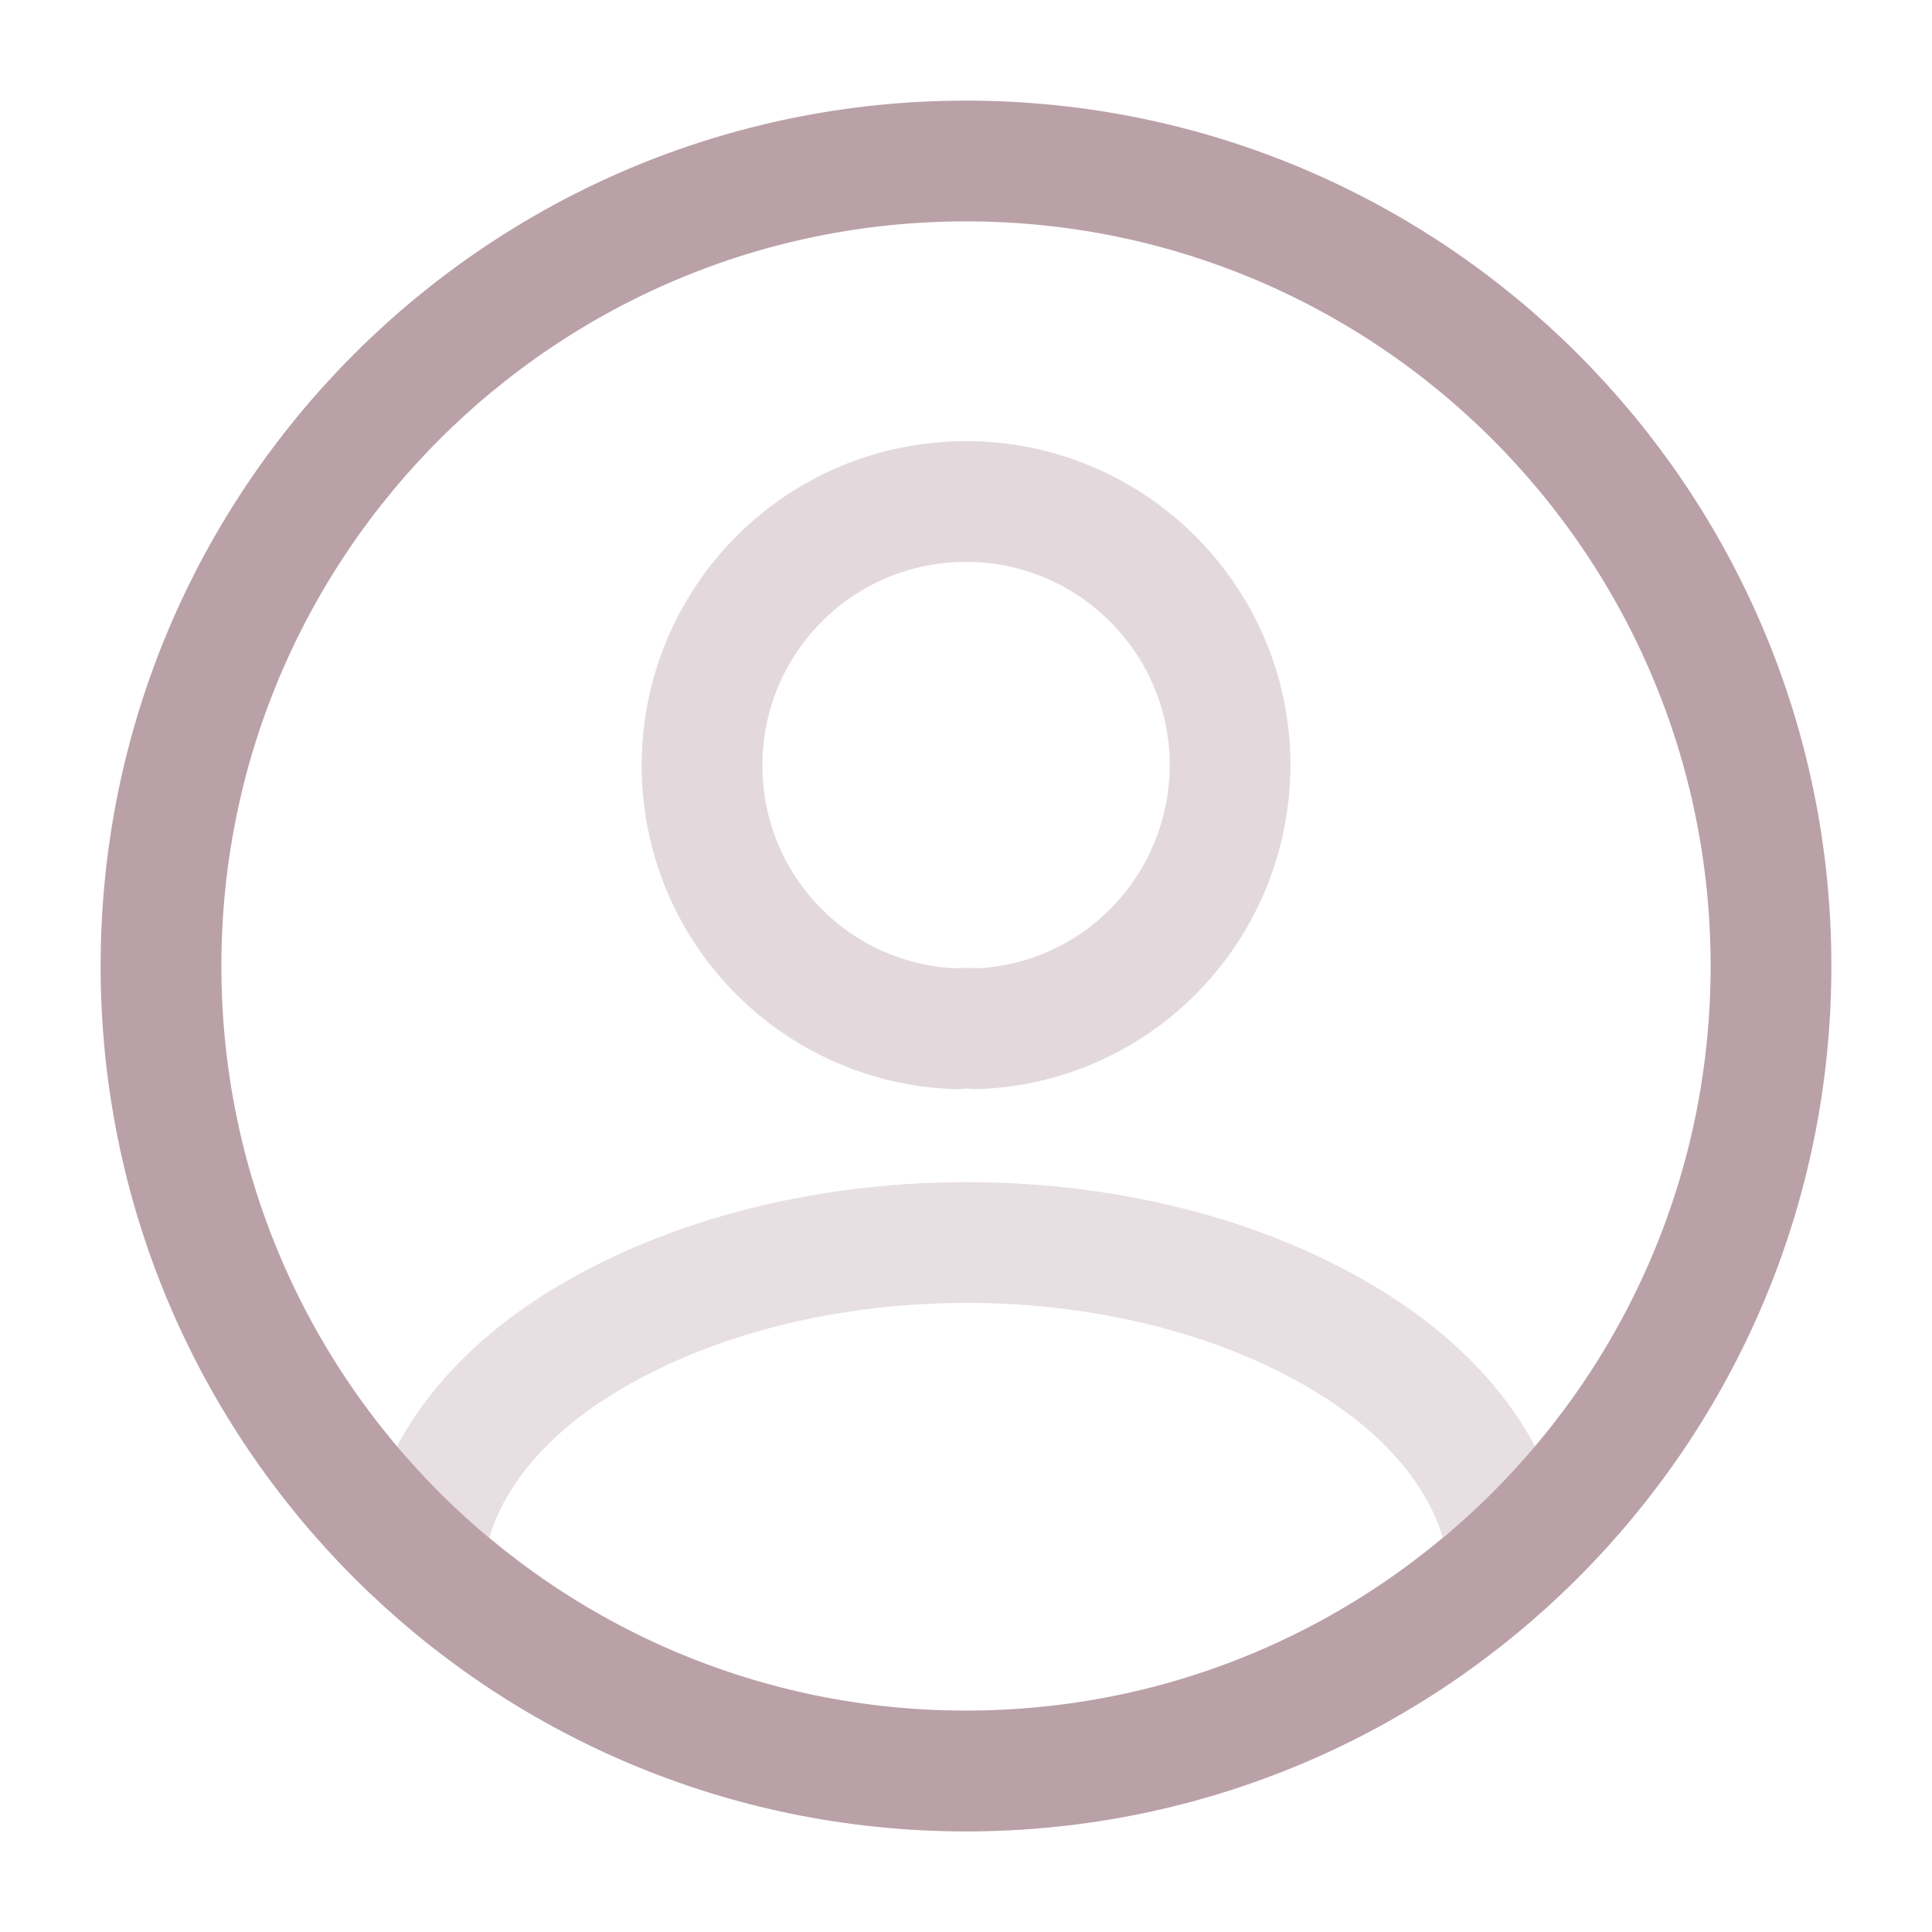
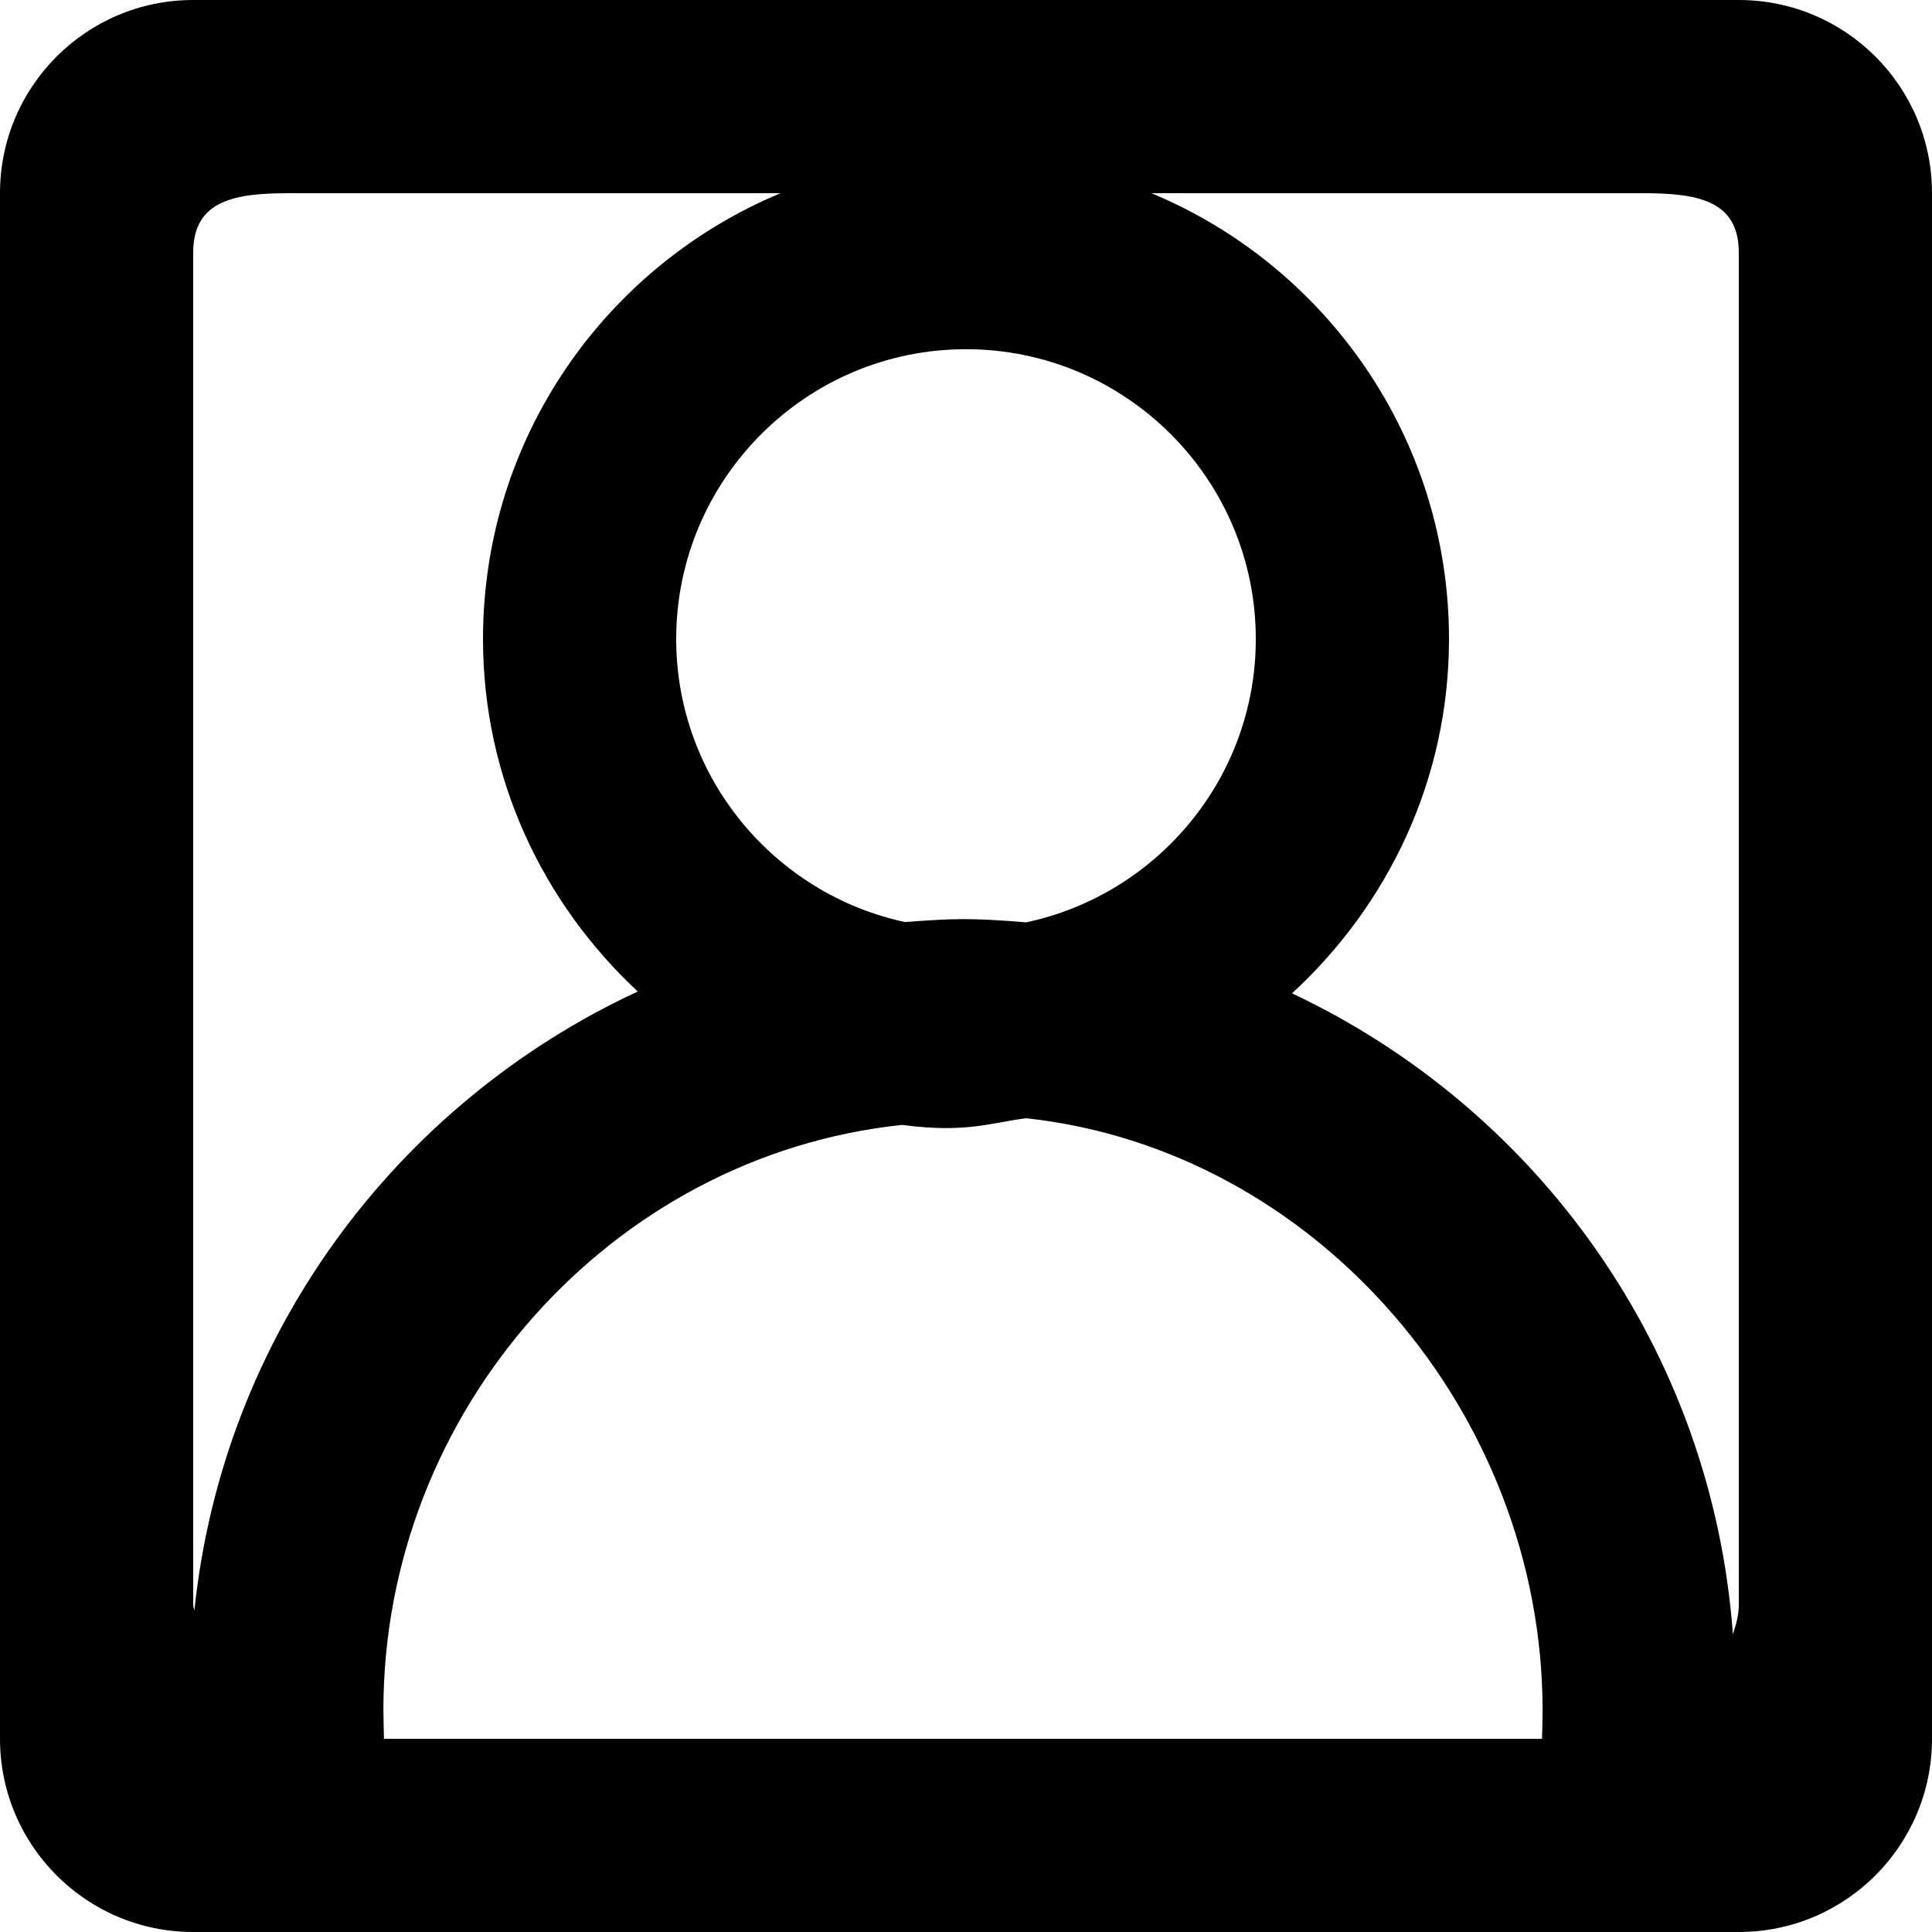
- <svg xmlns="http://www.w3.org/2000/svg" width="800px" height="800px" viewBox="0 0 24 24" fill="none">
-   <g id="SVGRepo_bgCarrier" stroke-width="0" />
-   <g id="SVGRepo_tracerCarrier" stroke-linecap="round" stroke-linejoin="round" />
-   <g id="SVGRepo_iconCarrier">
-     <path opacity="0.4" d="M12.121 12.78C12.051 12.77 11.961 12.77 11.881 12.78C10.121 12.72 8.721 11.28 8.721 9.51C8.721 7.7 10.181 6.23 12.001 6.23C13.811 6.23 15.281 7.7 15.281 9.51C15.271 11.28 13.881 12.72 12.121 12.78Z" stroke="#BAA1A7" stroke-width="1.5" stroke-linecap="round" stroke-linejoin="round" />
-     <path opacity="0.34" d="M18.74 19.38C16.96 21.01 14.6 22 12 22C9.4 22 7.04 21.01 5.26 19.38C5.36 18.44 5.96 17.52 7.03 16.8C9.77 14.98 14.25 14.98 16.97 16.8C18.04 17.52 18.64 18.44 18.74 19.38Z" stroke="#BAA1A7" stroke-width="1.5" stroke-linecap="round" stroke-linejoin="round" />
-     <path d="M12 22C17.523 22 22 17.523 22 12C22 6.477 17.523 2 12 2C6.477 2 2 6.477 2 12C2 17.523 6.477 22 12 22Z" stroke="#BAA1A7" stroke-width="1.5" stroke-linecap="round" stroke-linejoin="round" />
+ <svg xmlns="http://www.w3.org/2000/svg" width="800px" height="800px" viewBox="0 0 20 20" version="1.1">
+   <defs>
+ 
+ </defs>
+   <g id="Page-1" stroke="none" stroke-width="1" fill="none" fill-rule="evenodd">
+     <g id="Dribbble-Light-Preview" transform="translate(-380, -2199)" fill="#000000">
+       <g id="icons" transform="translate(56, 160)">
+         <path d="M342,2055.615 C342,2055.722 341.97,2055.821 341.939,2055.918 C341.723,2052.974 339.918,2050.482 337.375,2049.283 C338.368,2048.369 339,2047.071 339,2045.615 C339,2043.534 337.728,2041.753 335.92,2041 L341,2041 C341.552,2041 342,2041.063 342,2041.615 L342,2055.615 Z M339.963,2057 L327.975,2057 C327.974,2057 327.969,2056.741 327.969,2056.701 C327.969,2053.605 330.326,2050.96 333.339,2050.645 C334,2050.733 334.255,2050.622 334.623,2050.576 C337.625,2050.902 339.969,2053.623 339.969,2056.71 C339.969,2056.75 339.964,2057 339.963,2057 L339.963,2057 Z M326,2055.615 L326,2041.615 C326,2041.063 326.448,2041 327,2041 L332.08,2041 C330.272,2041.753 329,2043.534 329,2045.615 C329,2047.06 329.622,2048.351 330.602,2049.264 C328.107,2050.422 326.307,2052.82 326.012,2055.675 C326.011,2055.654 326,2055.636 326,2055.615 L326,2055.615 Z M337,2045.615 C337,2047.055 335.979,2048.26 334.623,2048.548 C334.033,2048.5 333.868,2048.508 333.368,2048.545 C332.017,2048.254 331,2047.052 331,2045.615 C331,2043.961 332.346,2042.615 334,2042.615 C335.654,2042.615 337,2043.961 337,2045.615 L337,2045.615 Z M342,2039 L326,2039 C324.895,2039 324,2039.895 324,2041 L324,2057 C324,2058.104 324.895,2059 326,2059 L342,2059 C343.105,2059 344,2058.104 344,2057 L344,2041 C344,2039.895 343.105,2039 342,2039 L342,2039 Z" id="profile_image_round-[#1326]">
+ 
+ </path>
+       </g>
+     </g>
  </g>
</svg>
